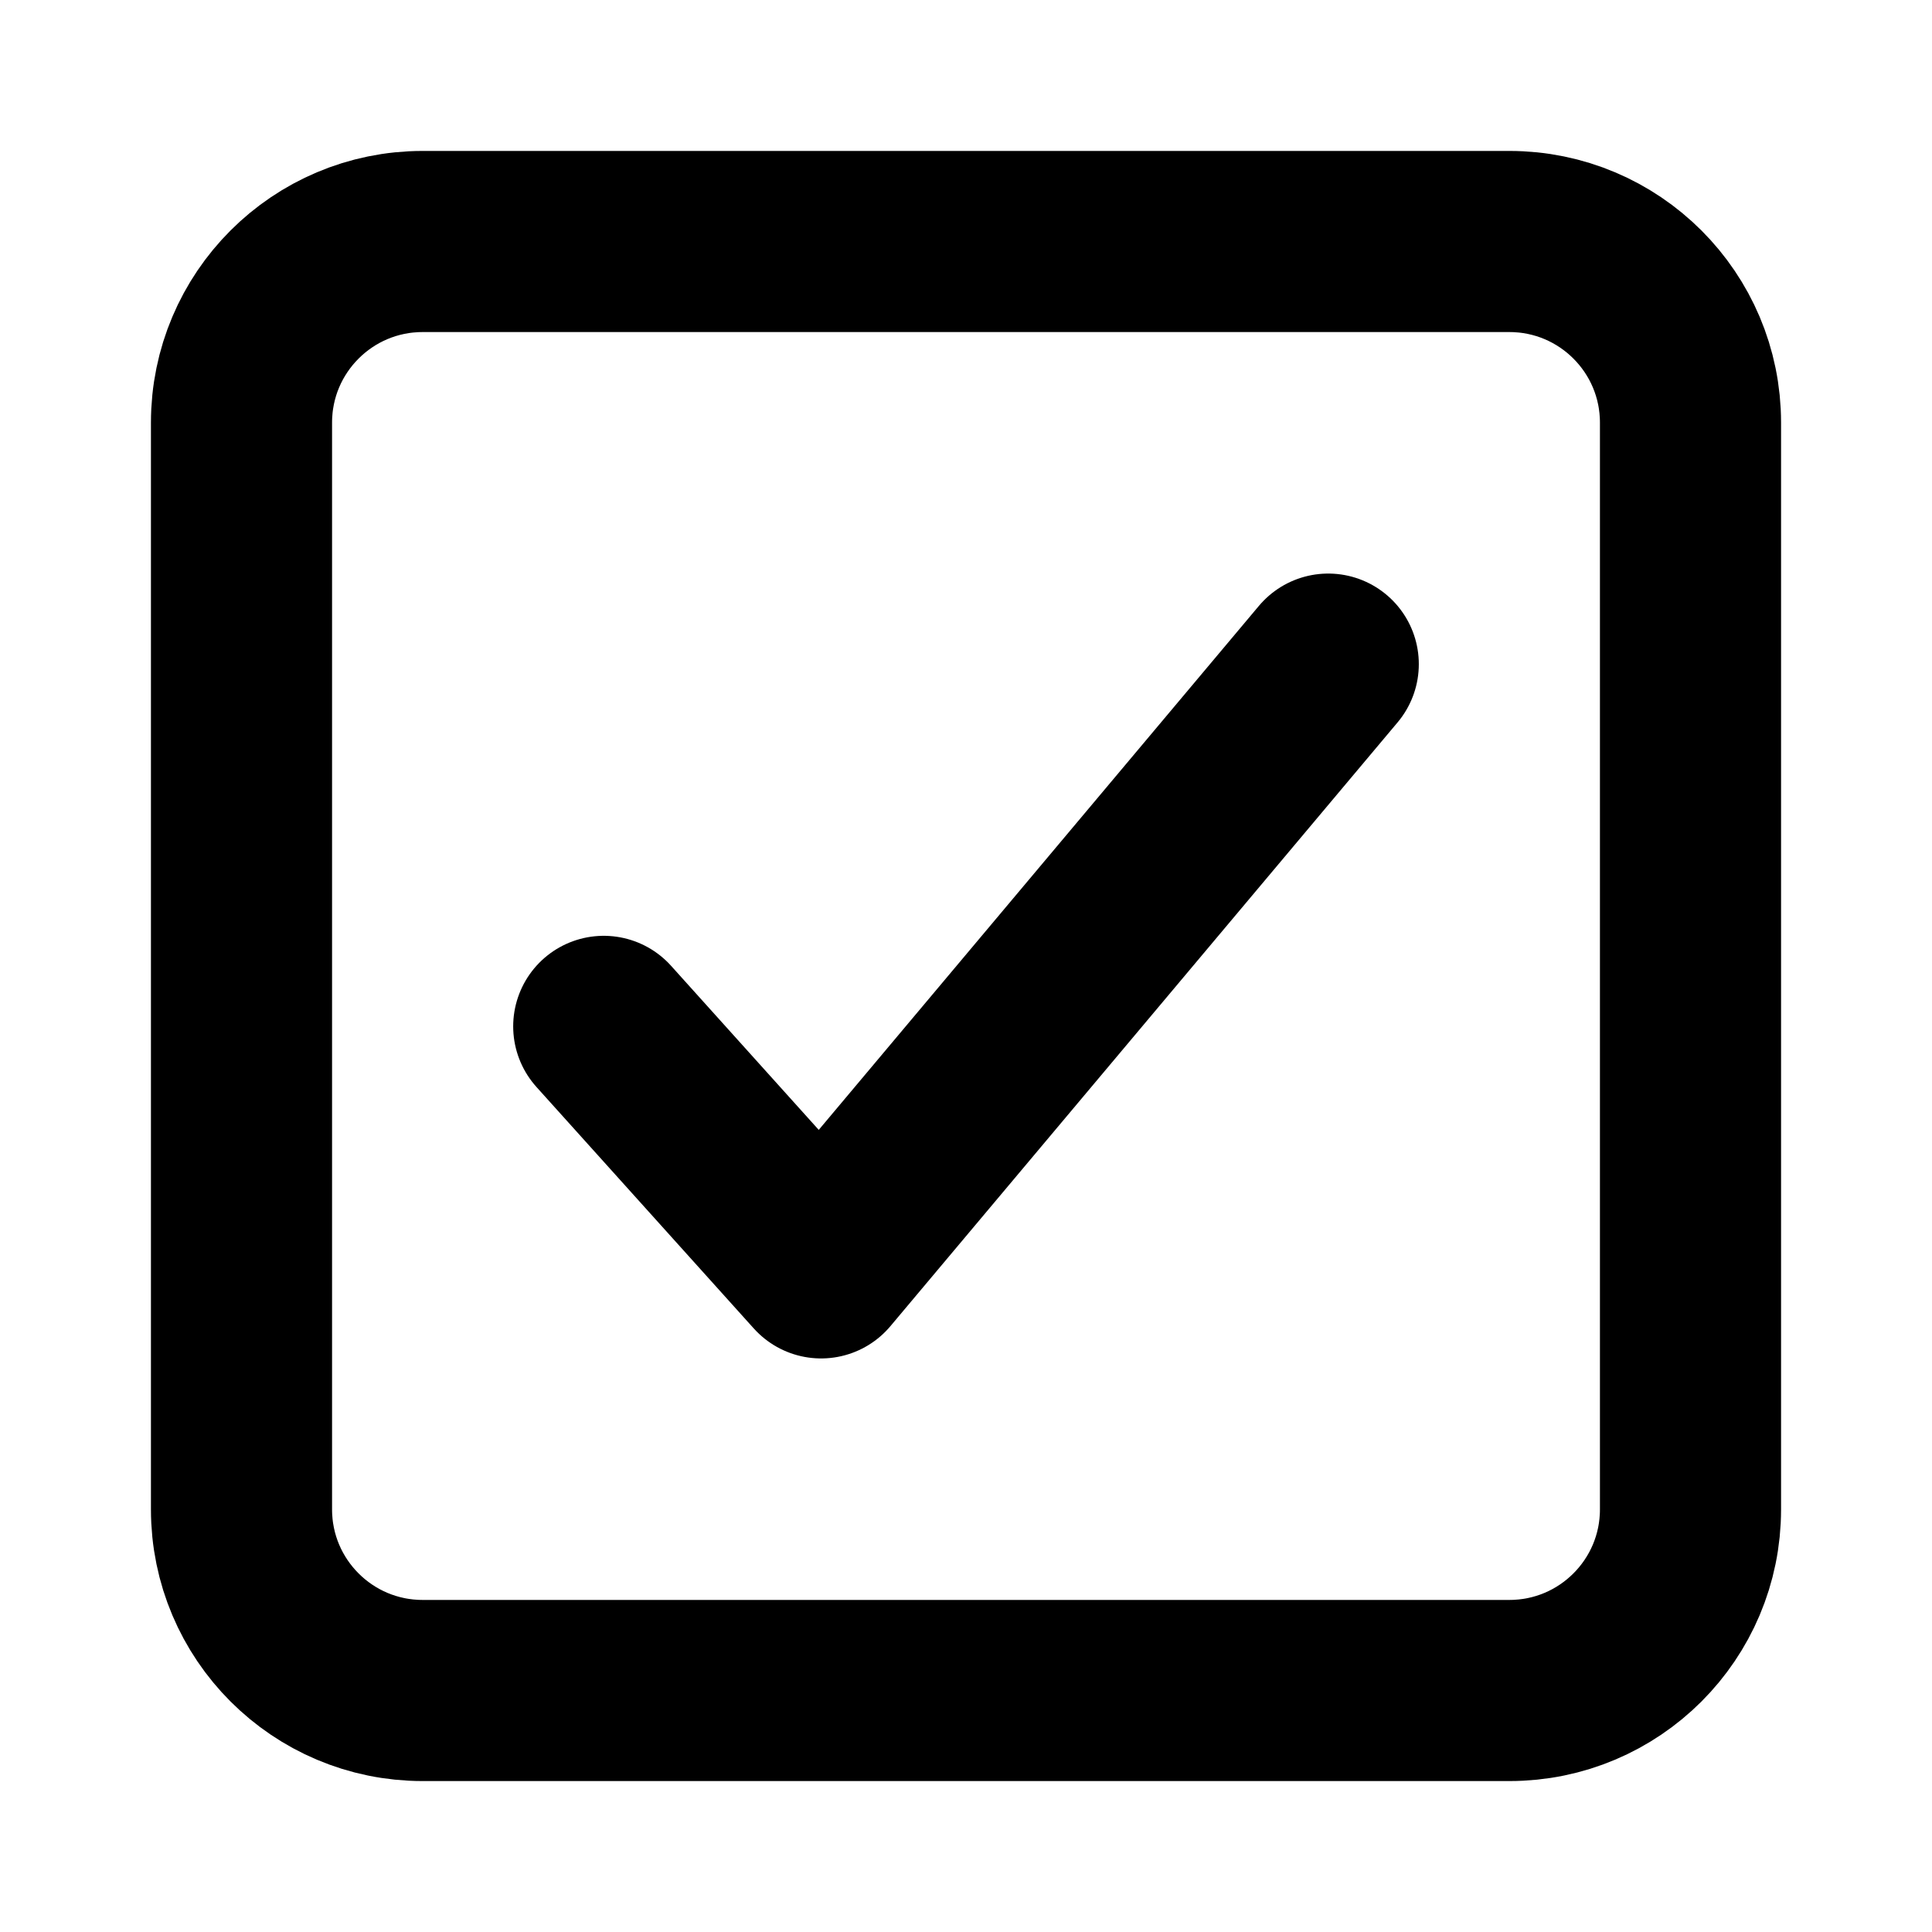
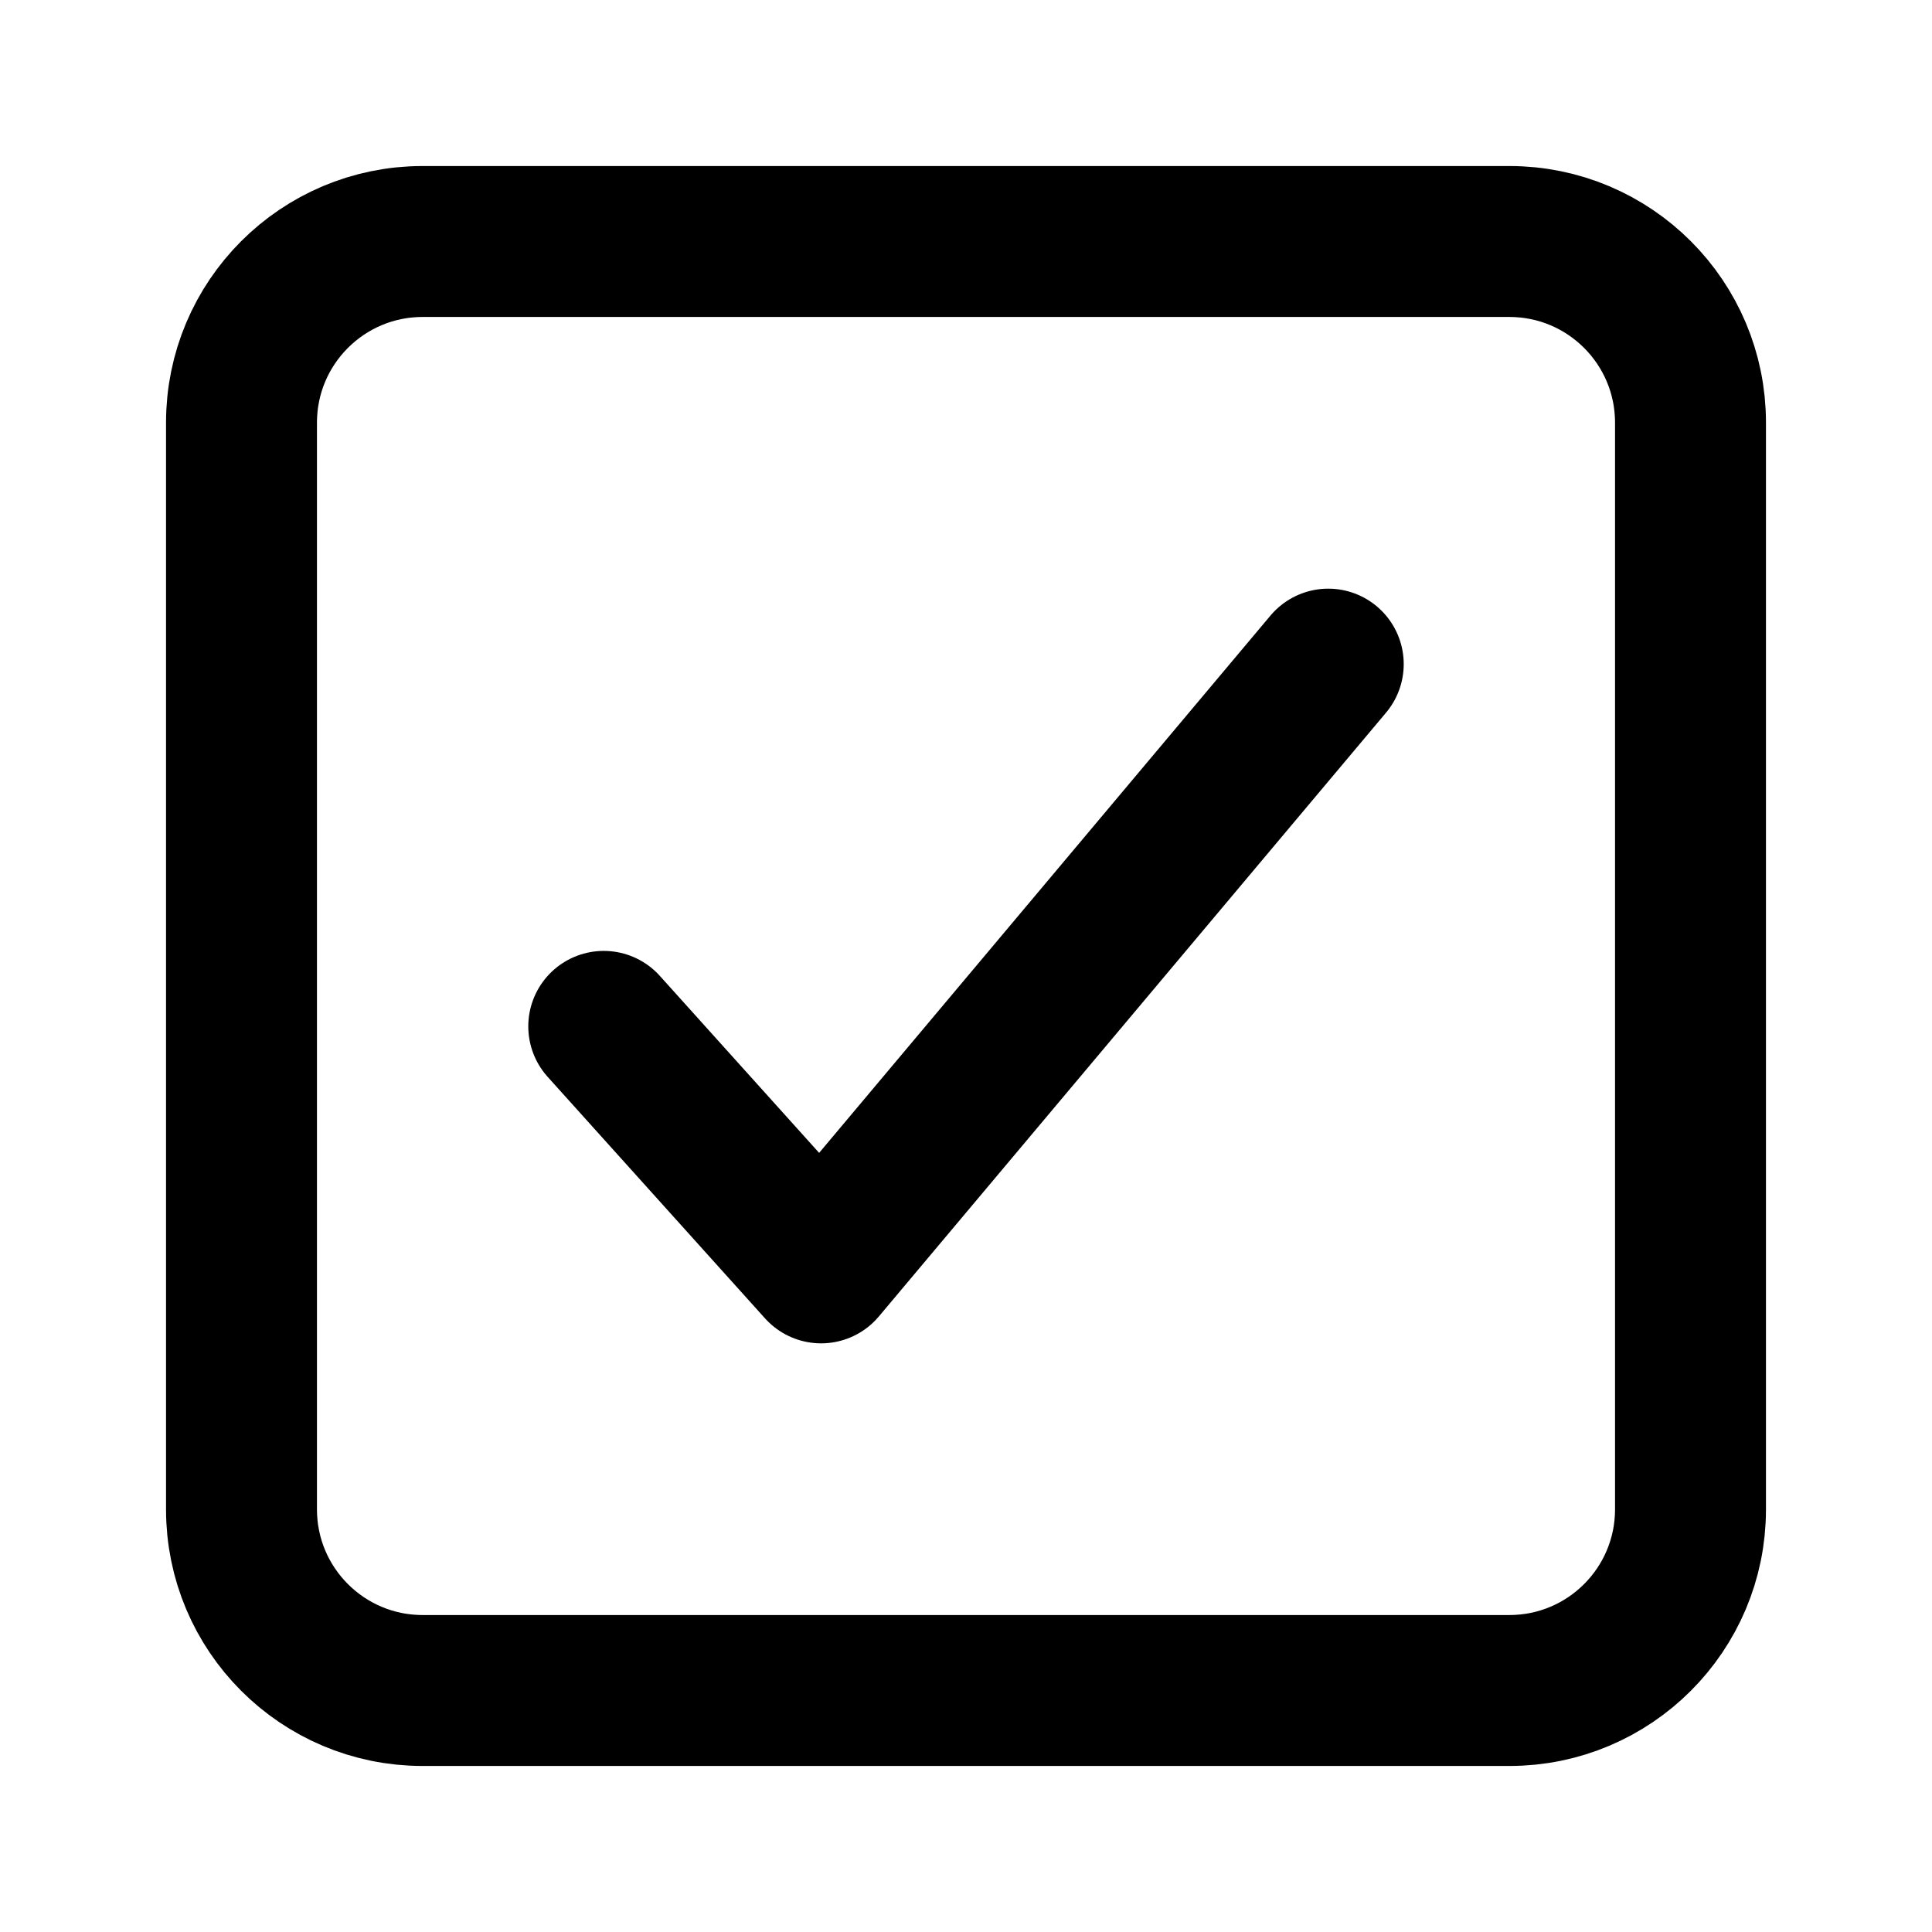
<svg xmlns="http://www.w3.org/2000/svg" width="512" height="512" viewBox="0 0 512 512">
-   <polyline points="352 176 217.6 336 160 272" style="fill:none;stroke:#000;stroke-linecap:round;stroke-linejoin:round;stroke-width:48px" />
-   <rect x="64" y="64" width="384" height="384" rx="48" ry="48" style="fill:none;stroke:#000;stroke-linejoin:round;stroke-width:48px" />
+   <polyline points="352 176 217.6 336 160 272" style="fill:none;stroke:#000;stroke-linecap:round;stroke-linejoin:round;stroke-width:40px" />
+   <rect x="64" y="64" width="384" height="384" rx="48" ry="48" style="fill:none;stroke:#000;stroke-linejoin:round;stroke-width:40px" />
</svg>
